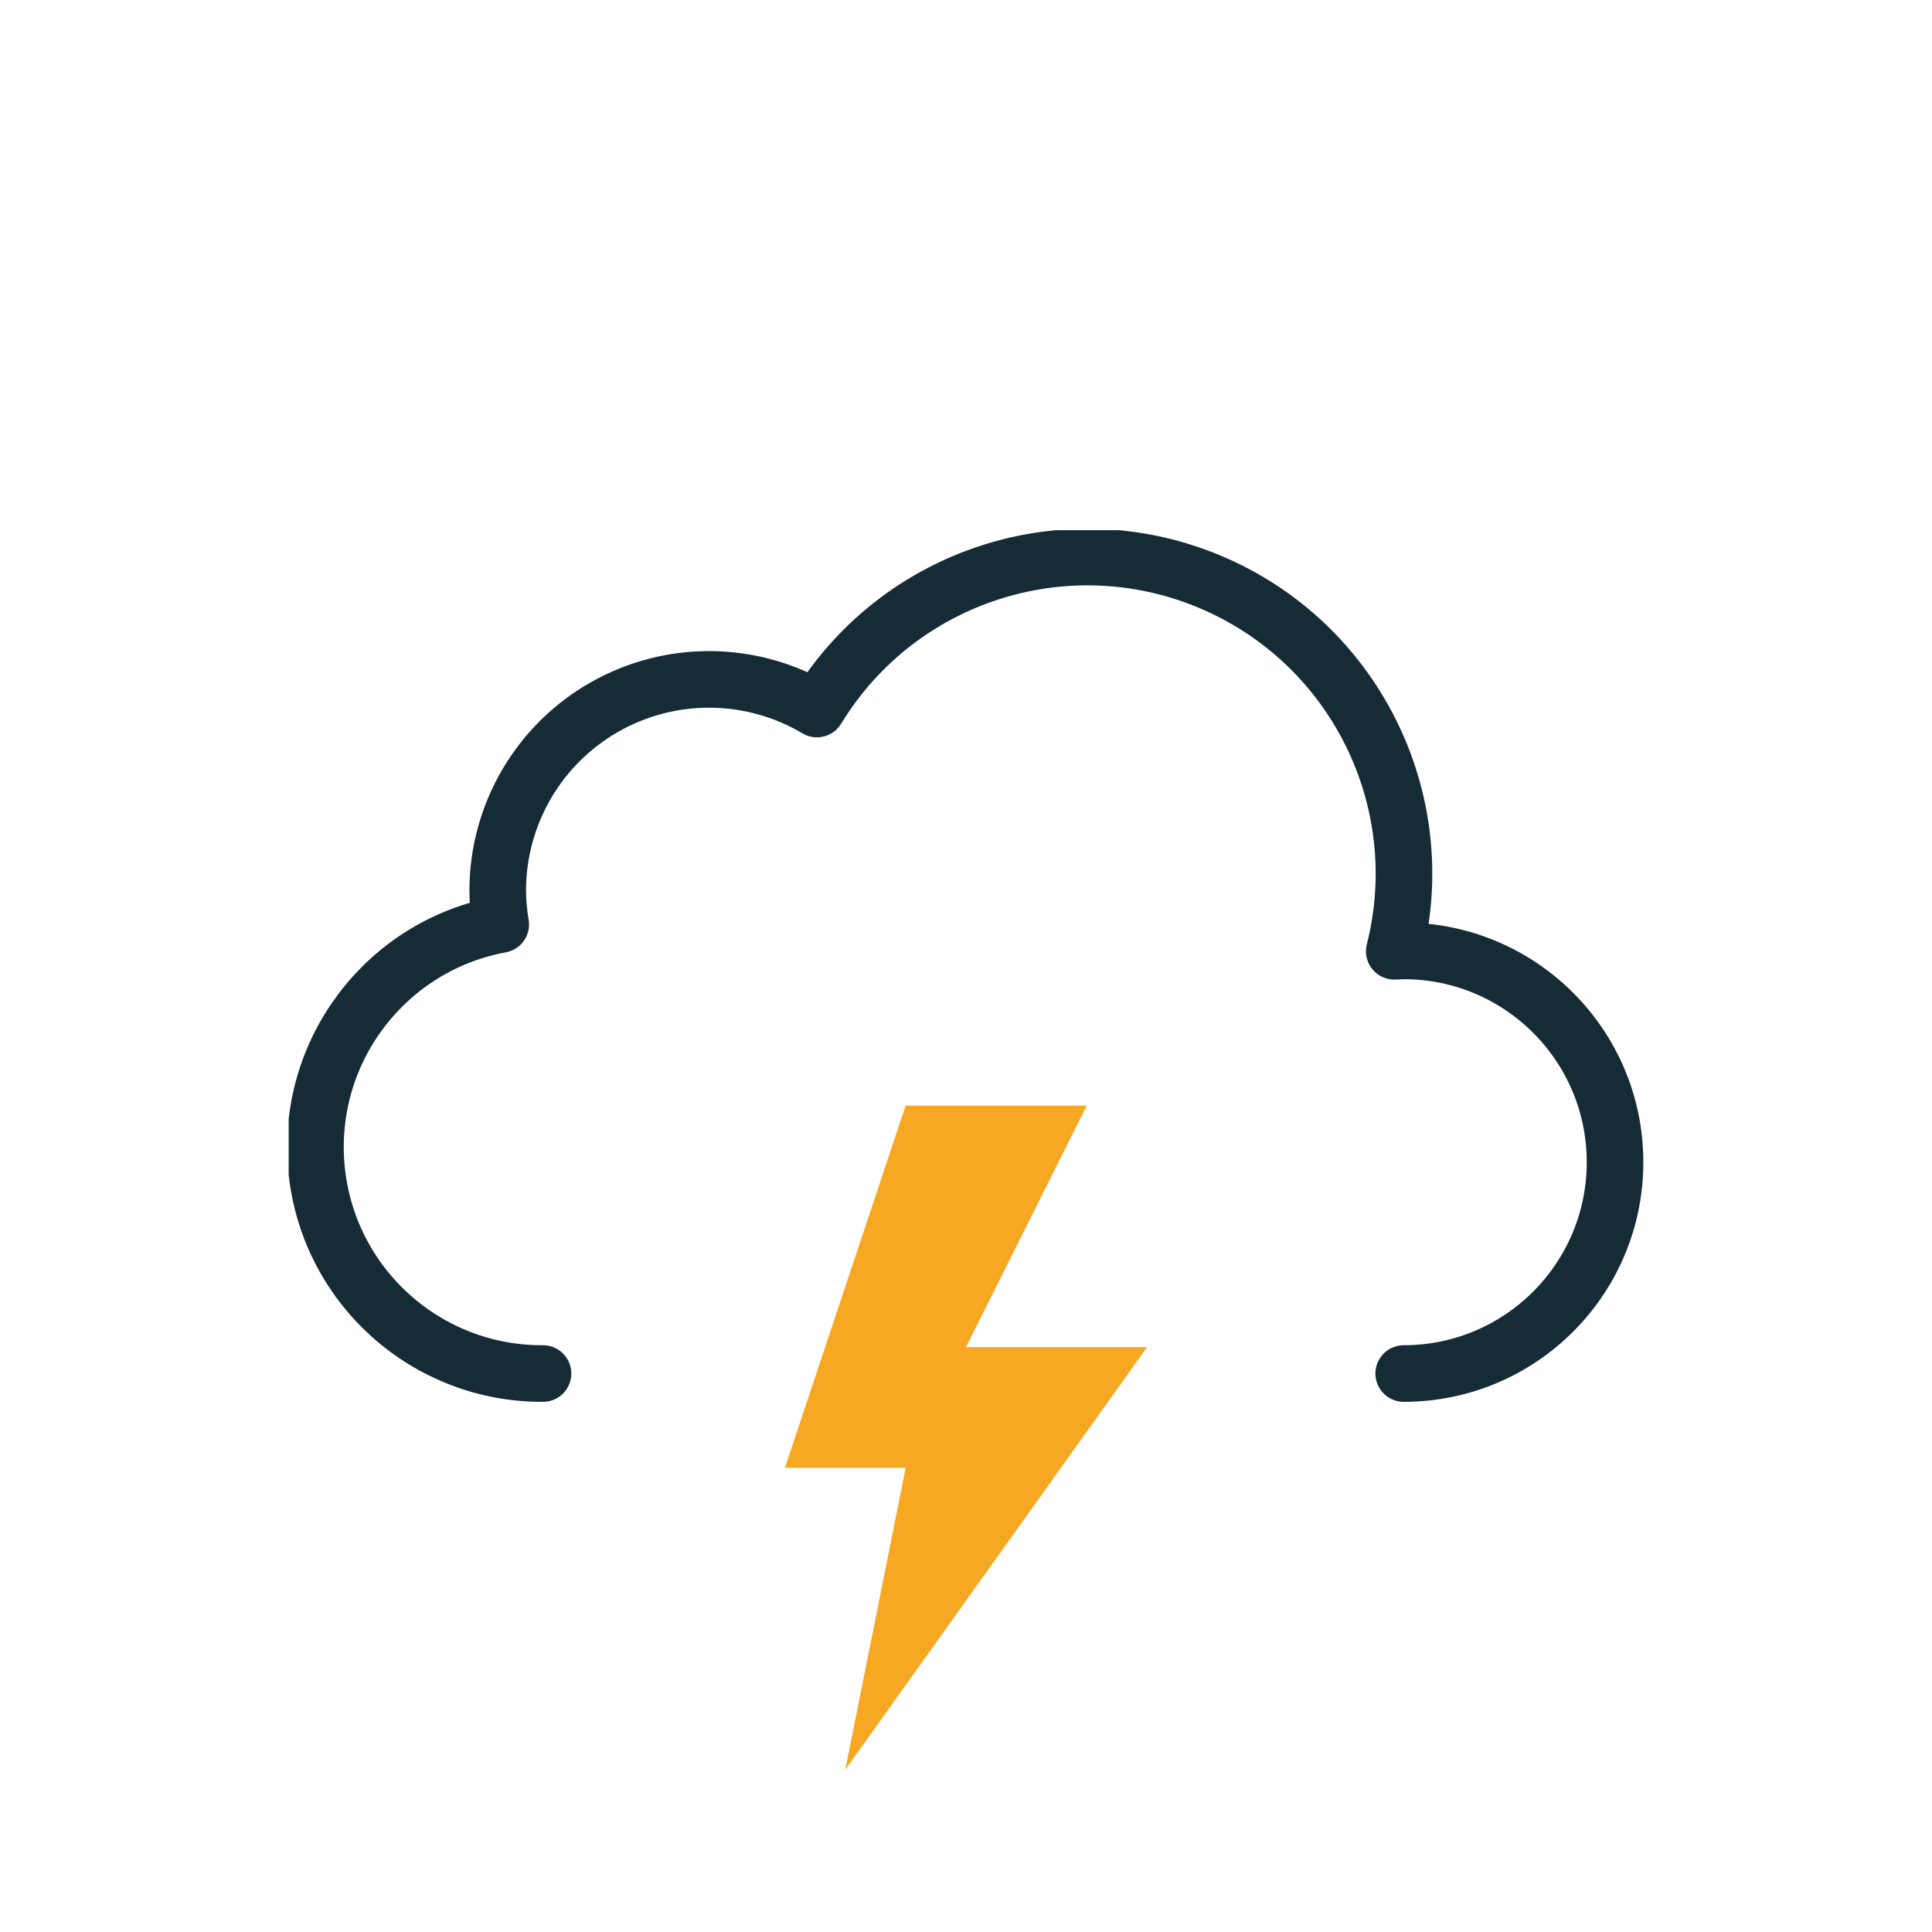
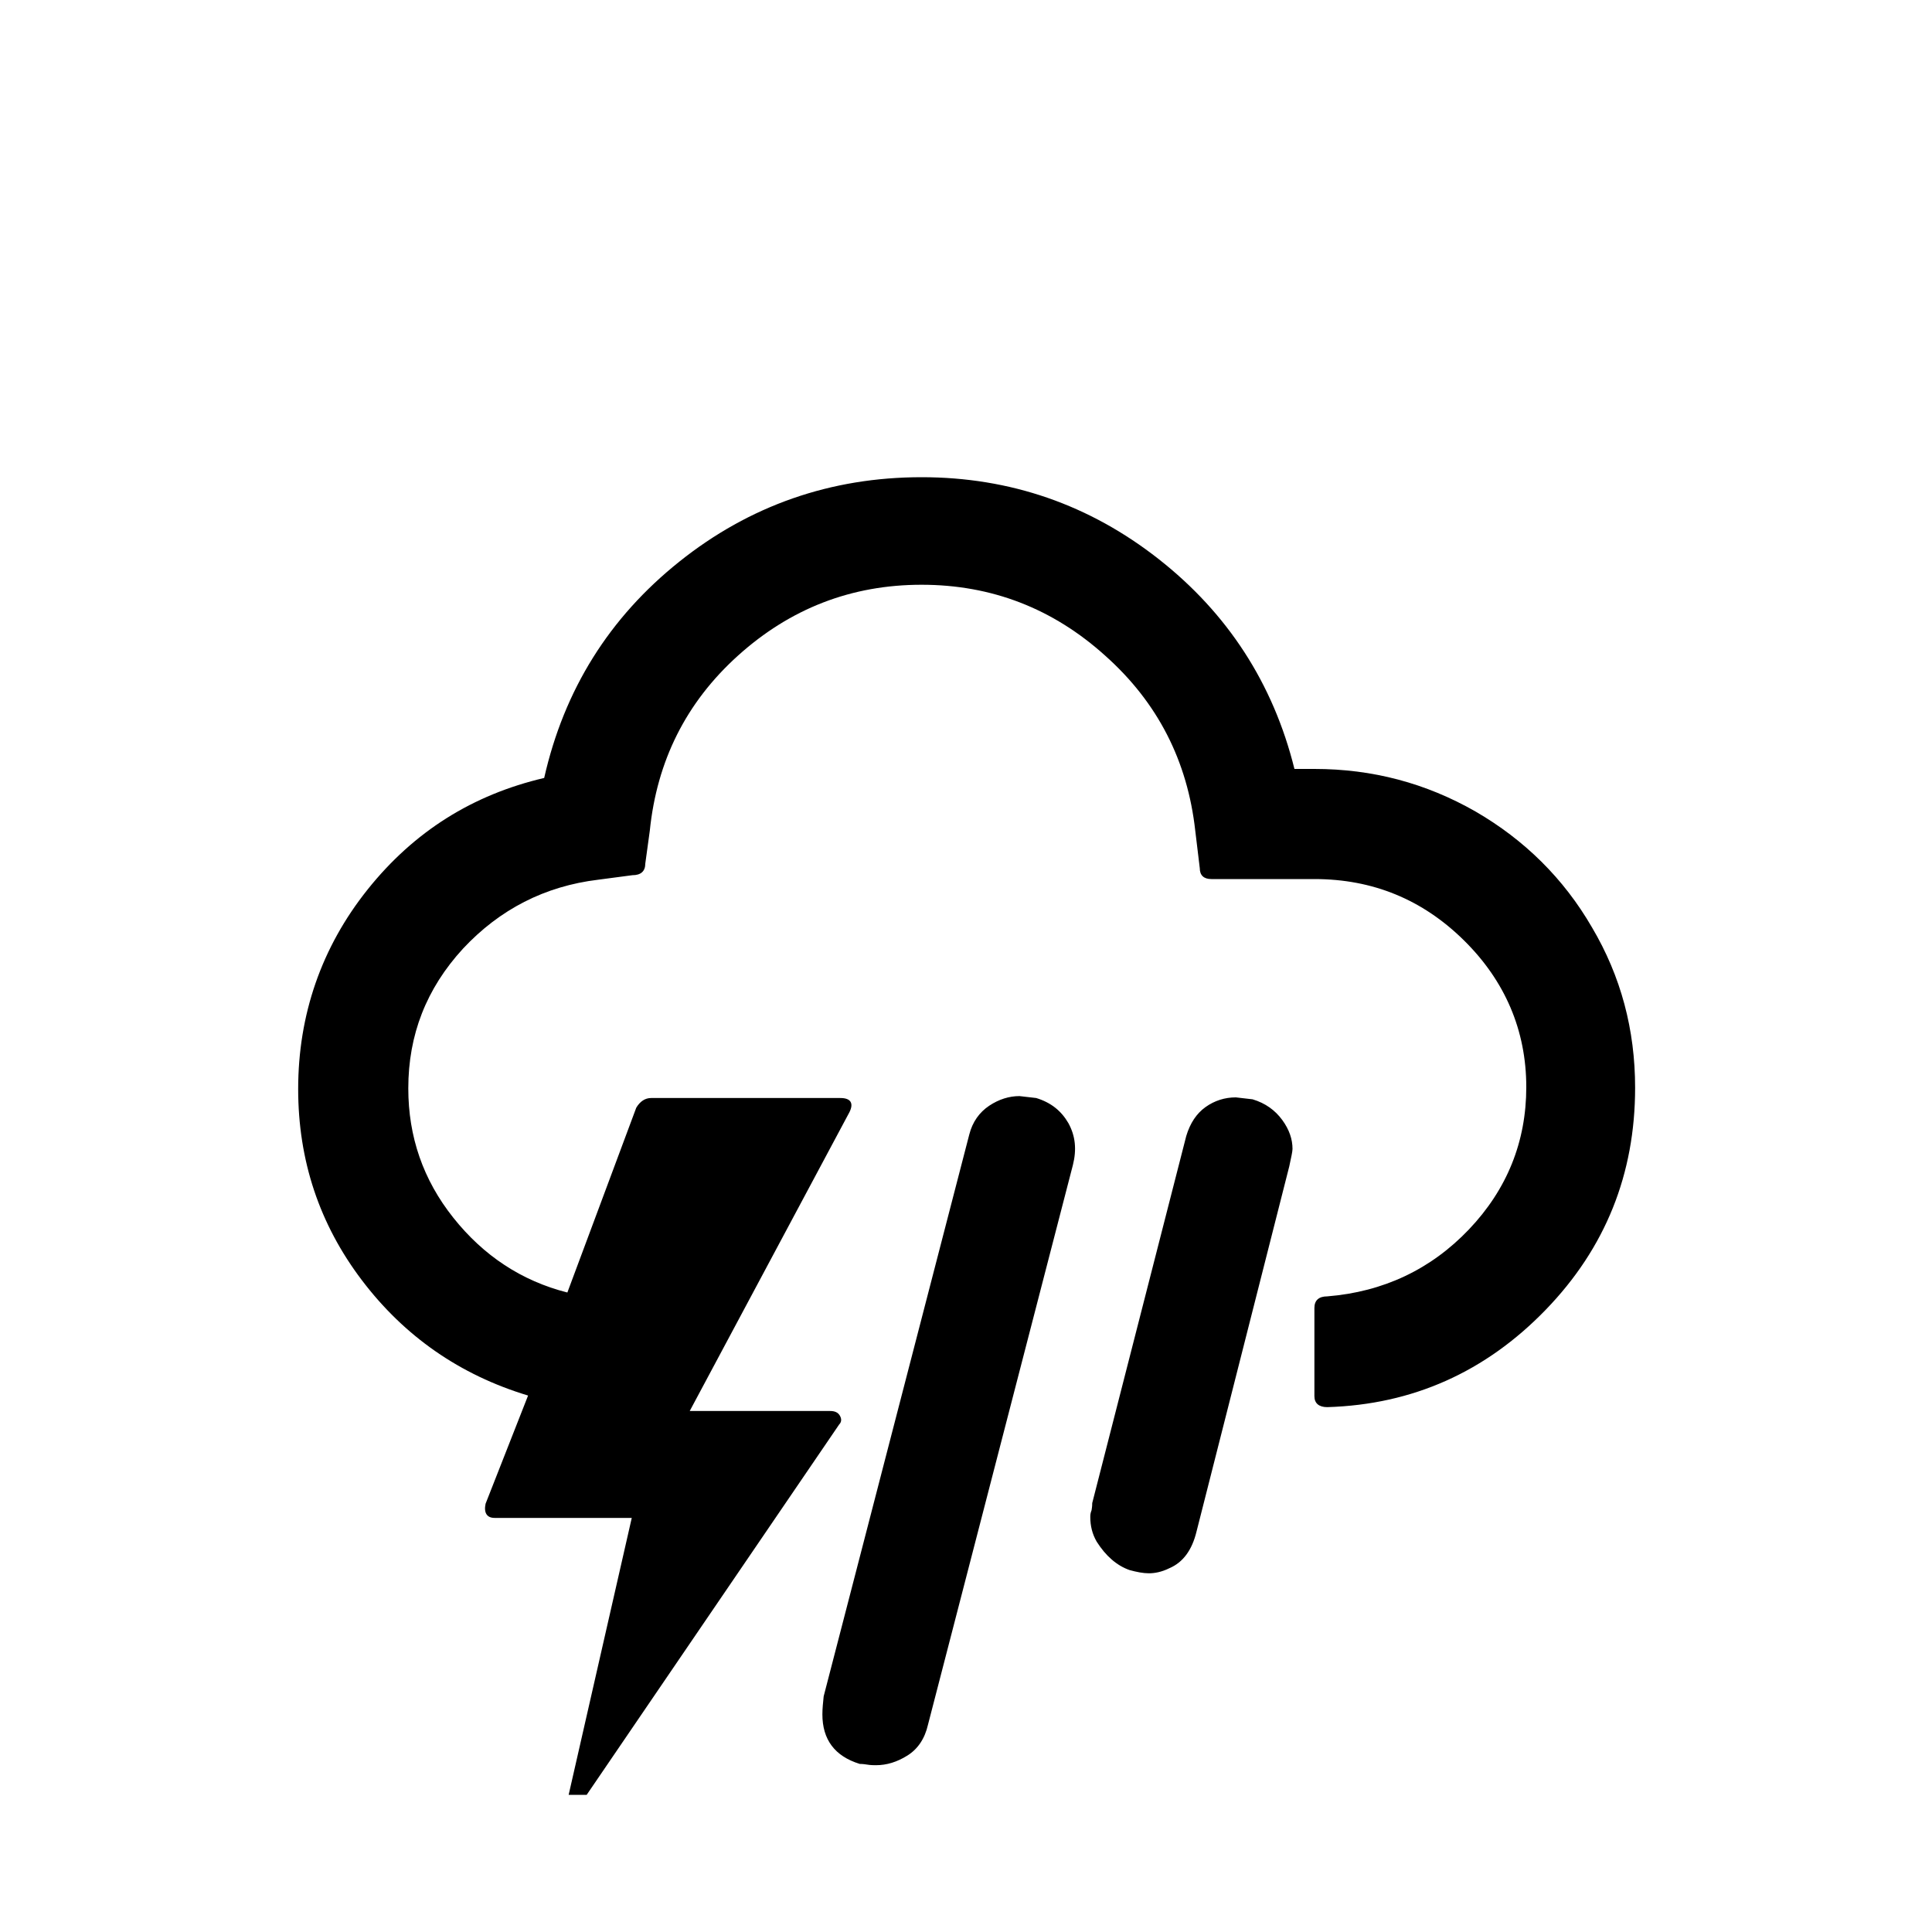
- <svg xmlns="http://www.w3.org/2000/svg" width="512" height="512" viewBox="0 0 512 512">
-   <defs>
-     <symbol id="meteoconsThunderstorms0" viewBox="0 0 359 231">
-       <path fill="none" stroke="#152b35" stroke-linecap="round" stroke-linejoin="round" stroke-width="15" d="M295.5 223.5a56 56 0 0 0 0-112l-2.5.1a83.9 83.9 0 0 0-153-64.2a56 56 0 0 0-84.6 48.1a56.6 56.6 0 0 0 .8 9a60 60 0 0 0 11.2 119" />
-     </symbol>
-     <symbol id="meteoconsThunderstorms1" viewBox="0 0 96 176">
-       <path fill="#f6a823" d="M32 0L0 96h32l-16 80L96 64H48L80 0H32z">
-         <animate id="meteoconsThunderstorms2" attributeName="opacity" begin="0s; x1.end+.67s" dur="1.33s" keyTimes="0; .38; .5; .63; .75; .86; .94; 1" values="1; 1; 0; 1; 0; 1; 0; 1" />
-       </path>
-     </symbol>
-   </defs>
-   <use width="359" height="231" href="#meteoconsThunderstorms0" transform="translate(76.5 140.5)" />
-   <use width="96" height="176" href="#meteoconsThunderstorms1" transform="translate(208 293)" />
+ <svg xmlns="http://www.w3.org/2000/svg" version="1.1" id="Layer_1" x="0px" y="0px" viewBox="0 0 30 30" style="enable-background:new 0 0 30 30;" xml:space="preserve">
+   <path d="M4.63,16.91c0,1.11,0.33,2.1,0.99,2.97s1.52,1.47,2.58,1.79l-0.66,1.68c-0.03,0.14,0.02,0.22,0.14,0.22h2.13l-0.98,4.3h0.28 l3.92-5.75c0.04-0.04,0.04-0.09,0.01-0.14c-0.03-0.05-0.08-0.07-0.15-0.07h-2.18l2.48-4.64c0.07-0.14,0.02-0.22-0.14-0.22h-2.94 c-0.09,0-0.17,0.05-0.23,0.15l-1.07,2.87c-0.71-0.18-1.3-0.57-1.77-1.16c-0.47-0.59-0.7-1.26-0.7-2.01c0-0.83,0.28-1.55,0.85-2.17 c0.57-0.61,1.27-0.97,2.1-1.07l0.53-0.07c0.13,0,0.2-0.06,0.2-0.18l0.07-0.51c0.11-1.08,0.56-1.99,1.37-2.72 c0.81-0.73,1.76-1.1,2.85-1.1c1.09,0,2.04,0.37,2.85,1.1c0.82,0.73,1.28,1.64,1.4,2.72l0.07,0.58c0,0.11,0.06,0.17,0.18,0.17h1.6 c0.91,0,1.68,0.32,2.32,0.95c0.64,0.63,0.97,1.4,0.97,2.28c0,0.85-0.3,1.59-0.89,2.21c-0.59,0.62-1.33,0.97-2.2,1.04 c-0.13,0-0.2,0.06-0.2,0.18v1.37c0,0.11,0.07,0.17,0.2,0.17c1.33-0.04,2.46-0.55,3.39-1.51s1.39-2.11,1.39-3.45 c0-0.9-0.22-1.73-0.67-2.49c-0.44-0.76-1.05-1.36-1.81-1.8c-0.77-0.44-1.6-0.66-2.5-0.66H20.1c-0.33-1.33-1.04-2.42-2.11-3.26 s-2.3-1.27-3.68-1.27c-1.41,0-2.67,0.44-3.76,1.31s-1.79,1.99-2.1,3.36c-1.11,0.26-2.02,0.83-2.74,1.73S4.63,15.76,4.63,16.91z  M12.77,26.62c0,0.39,0.19,0.65,0.58,0.77c0.01,0,0.05,0,0.11,0.01c0.06,0.01,0.11,0.01,0.14,0.01c0.17,0,0.33-0.05,0.49-0.15 c0.16-0.1,0.27-0.26,0.32-0.48l2.25-8.69c0.06-0.24,0.04-0.45-0.07-0.65c-0.11-0.19-0.27-0.32-0.5-0.39 c-0.17-0.02-0.26-0.03-0.26-0.03c-0.16,0-0.32,0.05-0.47,0.15c-0.15,0.1-0.26,0.25-0.31,0.45l-2.26,8.72 C12.78,26.44,12.77,26.53,12.77,26.62z M16.93,23.56c0,0.13,0.03,0.26,0.1,0.38c0.14,0.22,0.31,0.37,0.51,0.44 c0.11,0.03,0.21,0.05,0.3,0.05s0.2-0.02,0.32-0.08c0.21-0.09,0.35-0.28,0.42-0.57l1.44-5.67c0.03-0.14,0.05-0.23,0.05-0.27 c0-0.15-0.05-0.3-0.16-0.45s-0.26-0.26-0.46-0.32c-0.17-0.02-0.26-0.03-0.26-0.03c-0.17,0-0.33,0.05-0.47,0.15 c-0.14,0.1-0.24,0.25-0.3,0.45l-1.46,5.7c0,0.02,0,0.05-0.01,0.11C16.93,23.5,16.93,23.53,16.93,23.56z" />
</svg>
